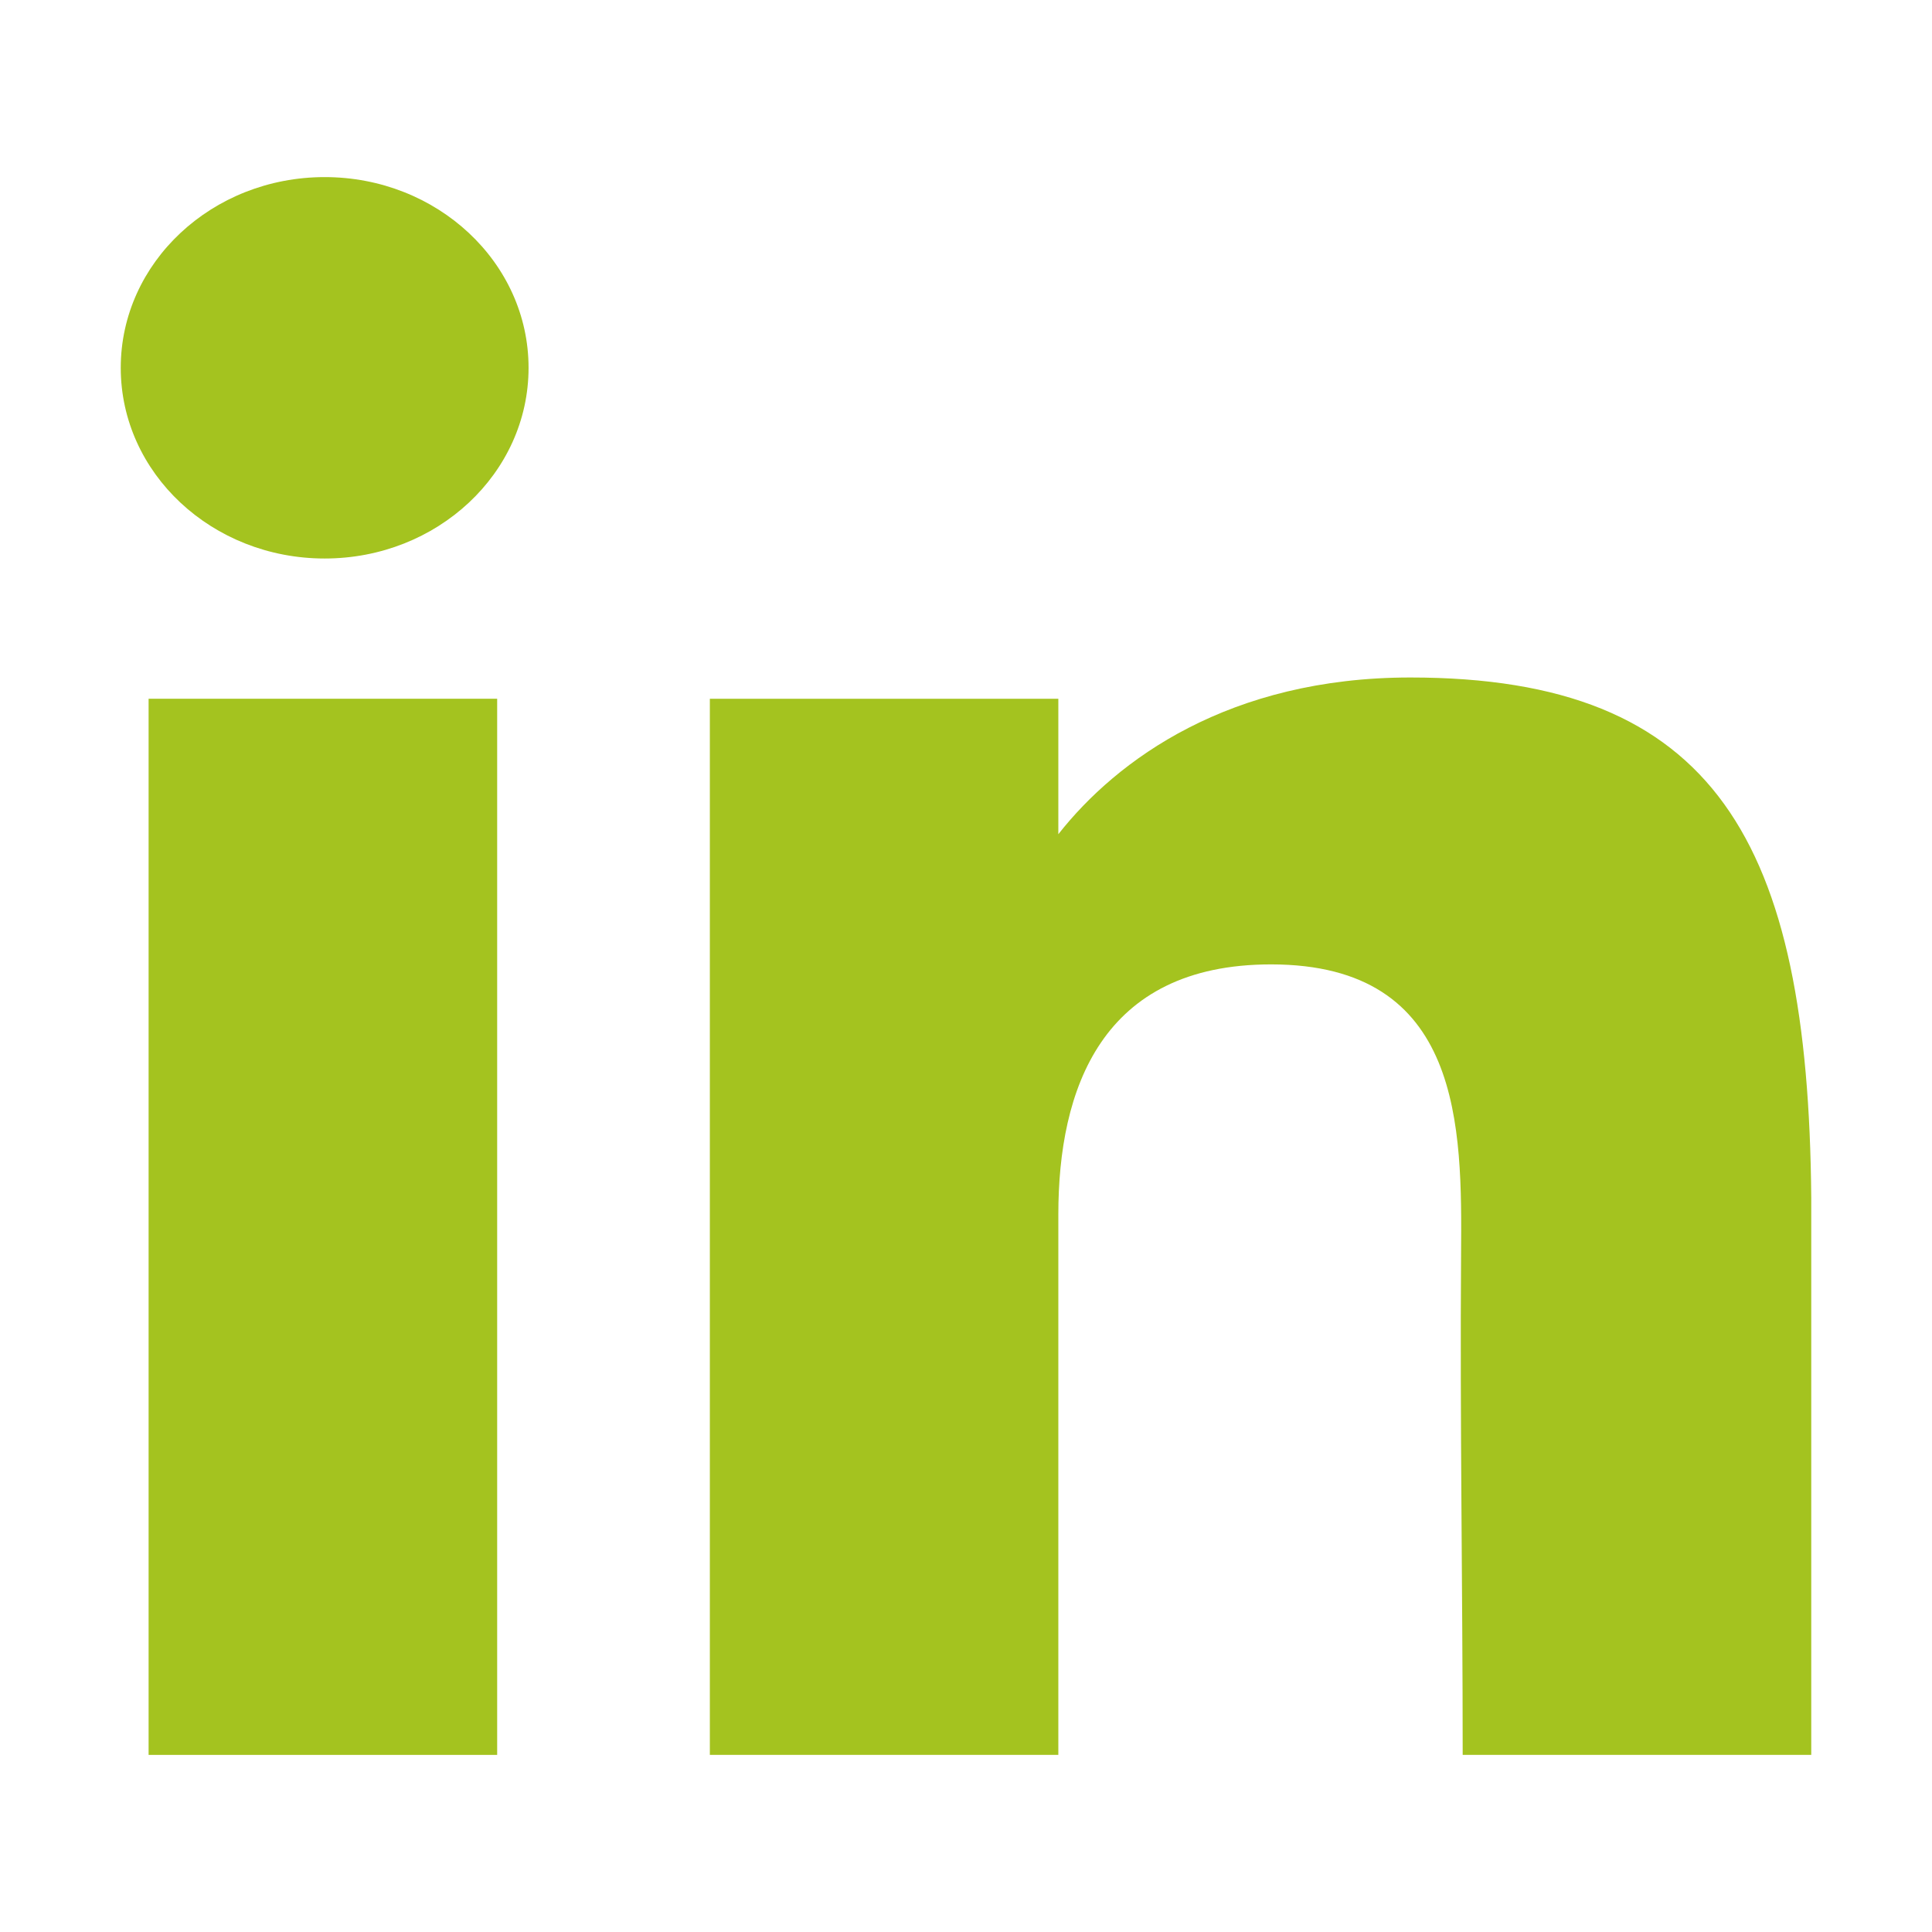
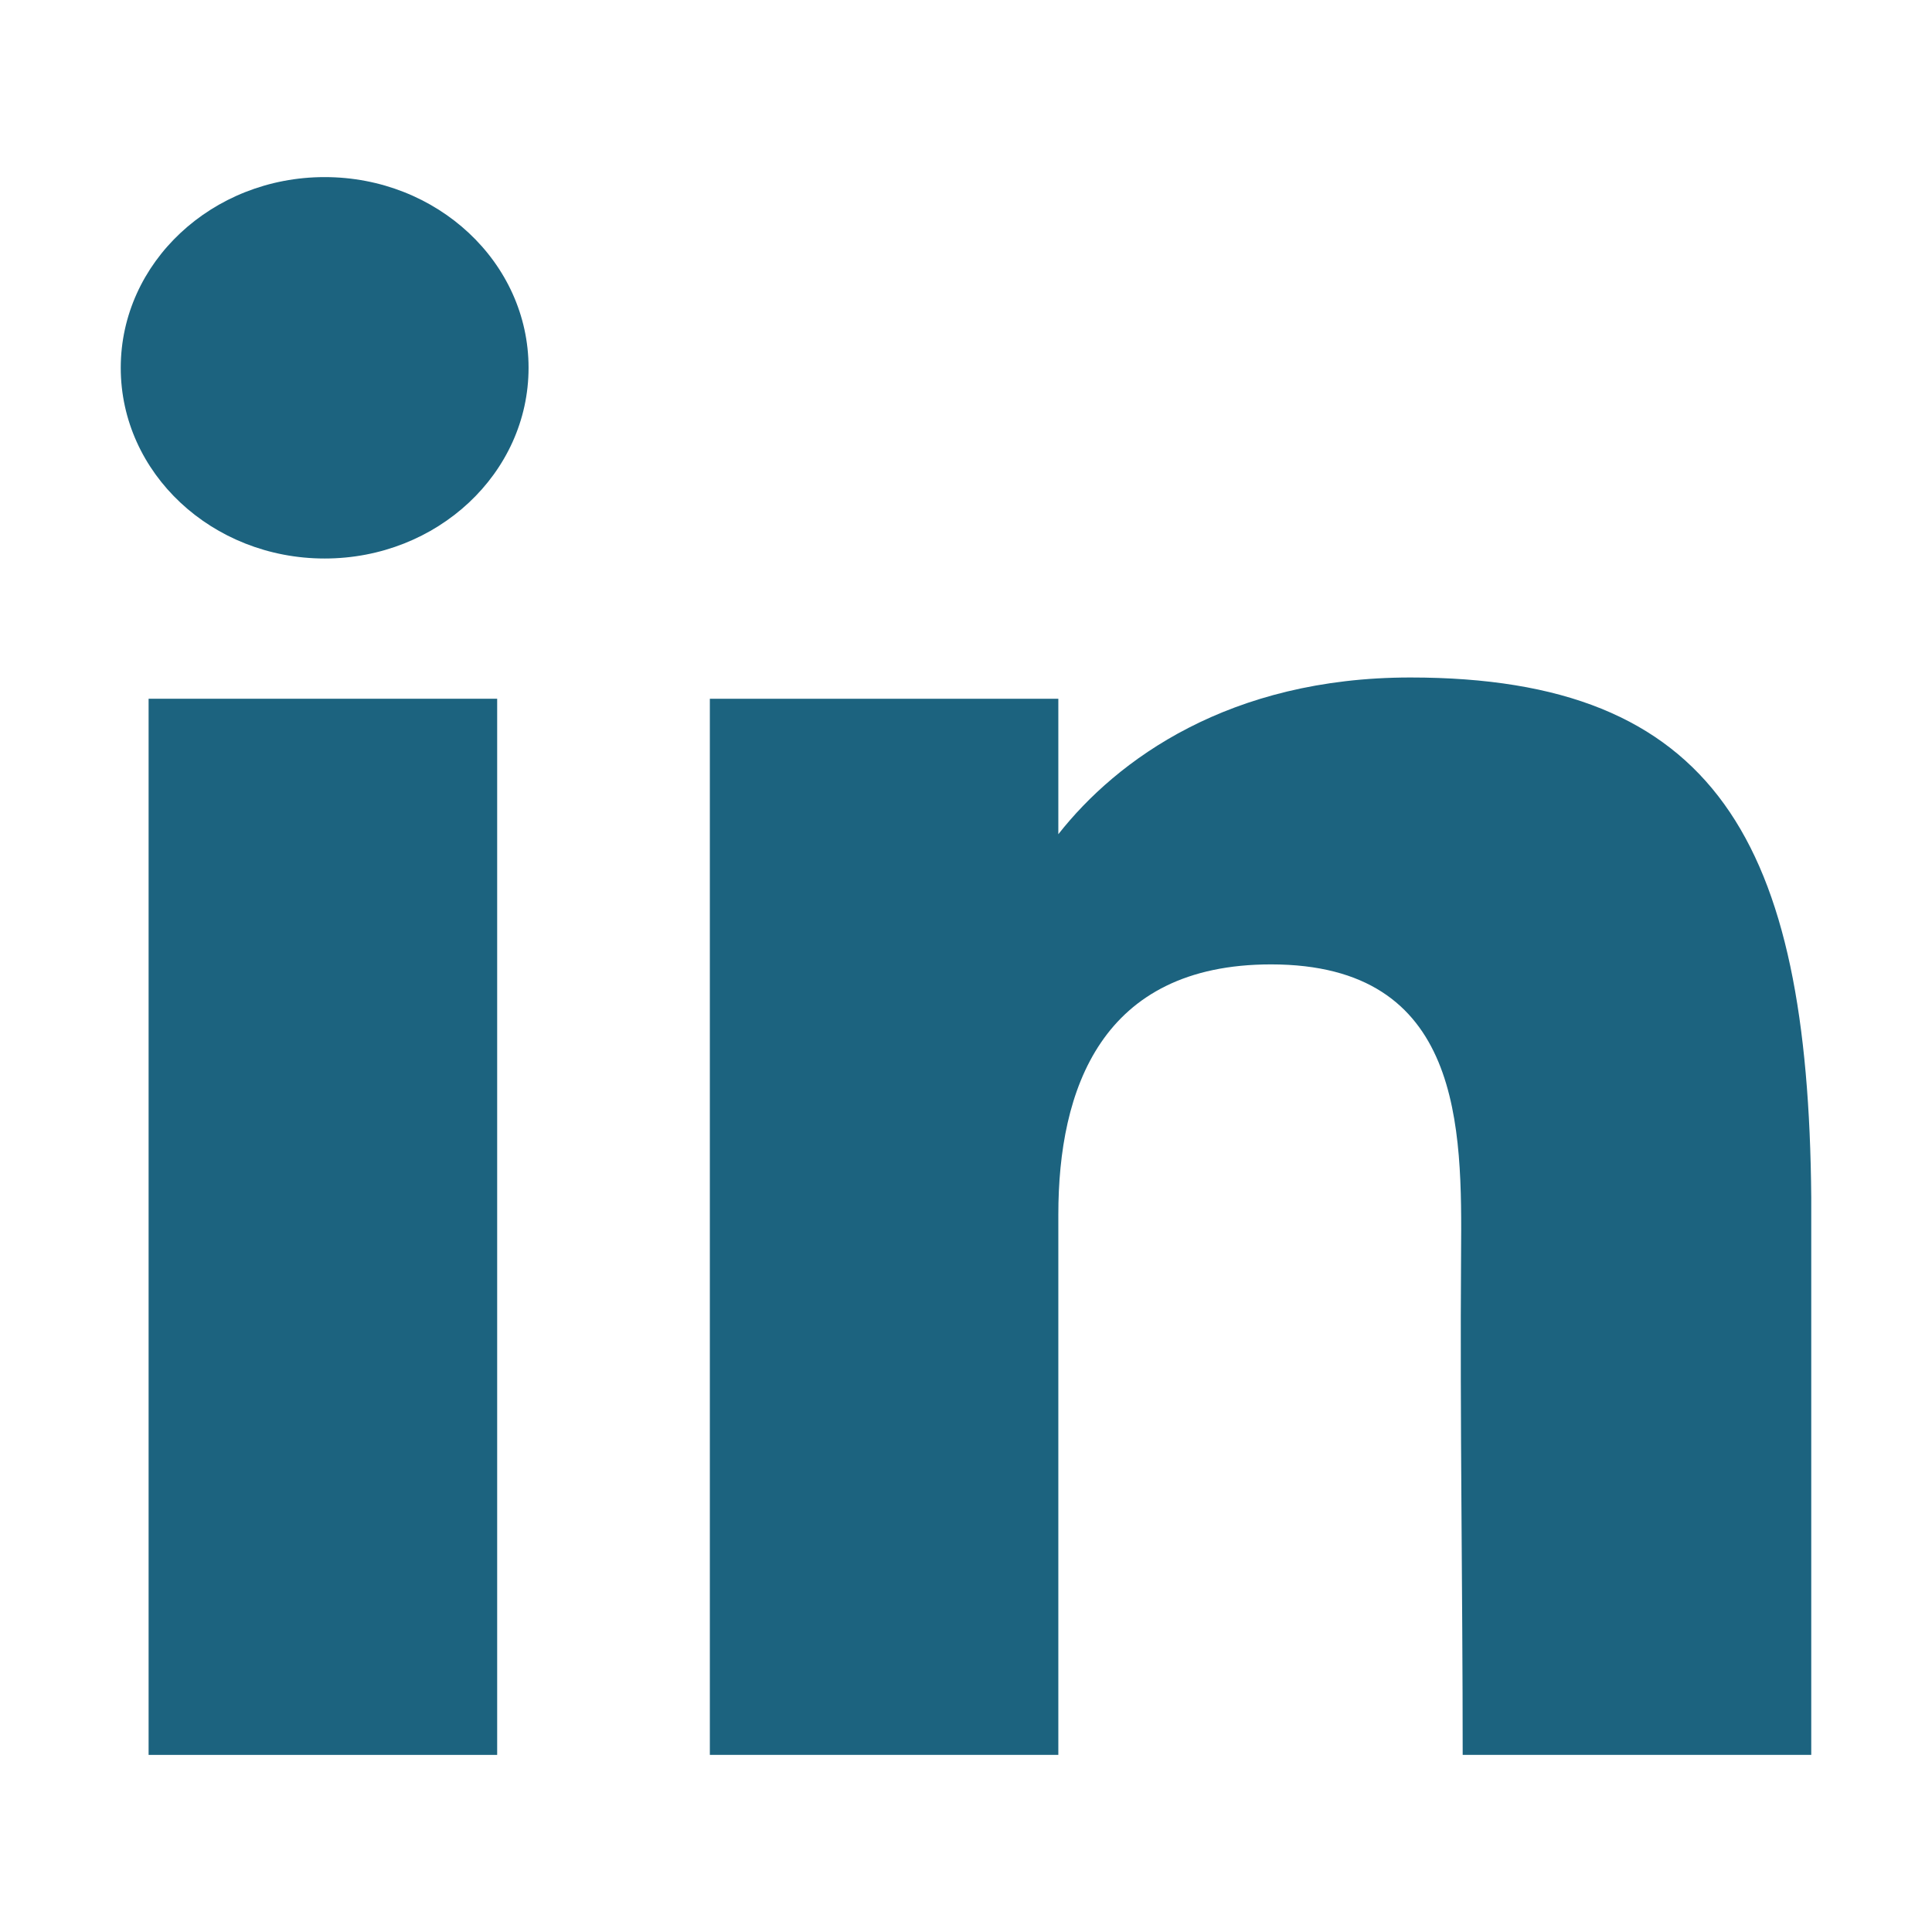
<svg xmlns="http://www.w3.org/2000/svg" width="24" height="24" viewBox="0 0 24 24" fill="none">
-   <path d="M6.566 4.569C6.566 5.878 5.432 6.938 4.033 6.938C2.634 6.938 1.5 5.878 1.5 4.569C1.5 3.261 2.634 2.2 4.033 2.2C5.432 2.2 6.566 3.261 6.566 4.569Z" fill="#A4C31F" />
-   <path d="M1.846 8.68H6.176V21.8H1.846V8.68Z" fill="#A4C31F" />
-   <path d="M13.147 8.68H8.818V21.8H13.147C13.147 21.8 13.147 17.67 13.147 15.087C13.147 13.537 13.677 11.98 15.789 11.98C18.175 11.98 18.161 14.008 18.15 15.58C18.135 17.634 18.17 19.731 18.17 21.8H22.5V14.875C22.463 10.454 21.311 8.416 17.521 8.416C15.27 8.416 13.874 9.438 13.147 10.363V8.68Z" fill="#A4C31F" />
+   <path d="M6.566 4.569C6.566 5.878 5.432 6.938 4.033 6.938C2.634 6.938 1.5 5.878 1.5 4.569C1.5 3.261 2.634 2.2 4.033 2.2C5.432 2.2 6.566 3.261 6.566 4.569Z" fill="#1C637F" />
+   <path d="M1.846 8.68H6.176V21.8H1.846V8.68Z" fill="#1C637F" />
+   <path d="M13.147 8.68H8.818V21.8H13.147C13.147 21.8 13.147 17.67 13.147 15.087C13.147 13.537 13.677 11.98 15.789 11.98C18.175 11.98 18.161 14.008 18.15 15.58C18.135 17.634 18.17 19.731 18.17 21.8H22.5V14.875C22.463 10.454 21.311 8.416 17.521 8.416C15.27 8.416 13.874 9.438 13.147 10.363V8.68Z" fill="#1C637F" />
</svg>
